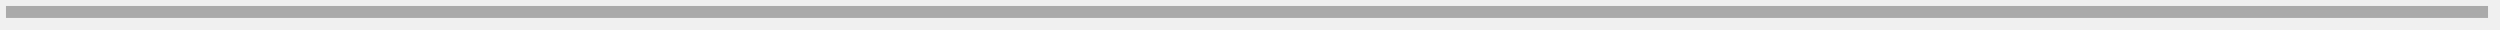
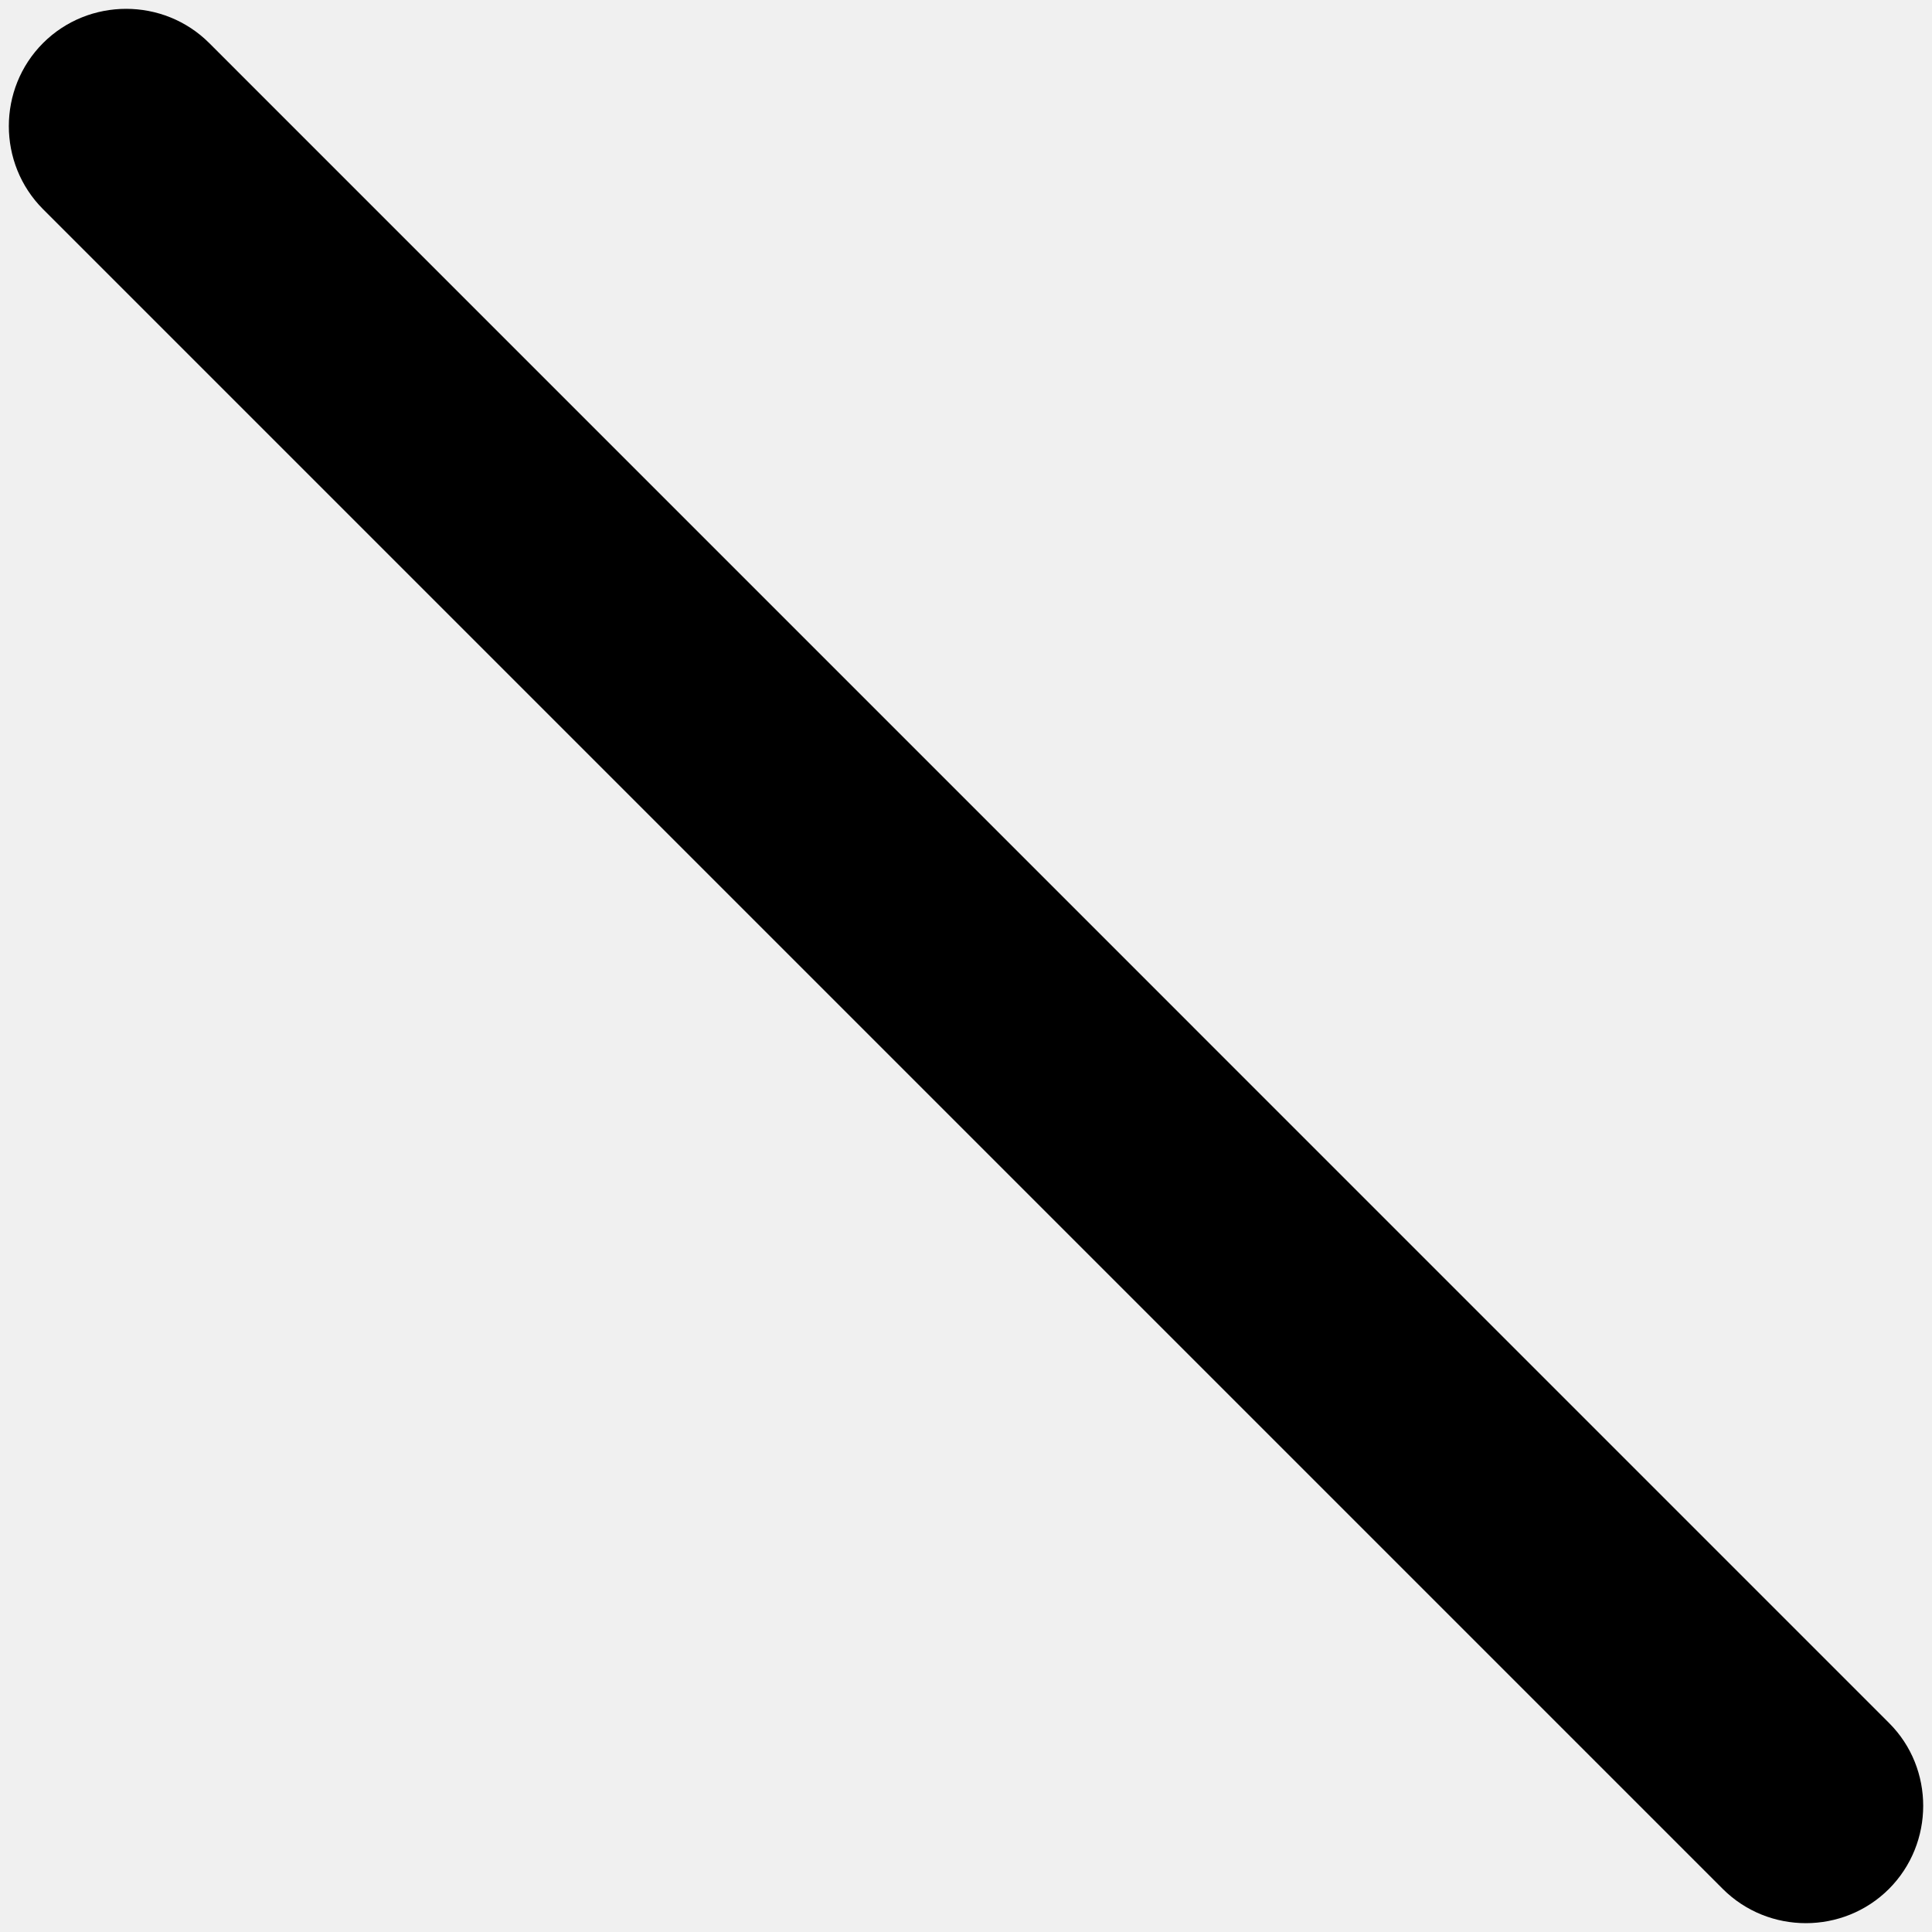
- <svg xmlns="http://www.w3.org/2000/svg" version="1.1" width="418px" height="5px">
-   <g transform="matrix(1 0 0 1 -9 -47 )">
-     <path d="M 0 1  L 415 1  " stroke-width="2" stroke-dasharray="0" stroke="rgba(170, 170, 170, 1)" fill="none" transform="matrix(1 0 0 1 10 48 )" class="stroke" />
+ <svg xmlns="http://www.w3.org/2000/svg" version="1.1" width="21px" height="21px">
+   <defs>
+     <pattern id="BGPattern" patternUnits="userSpaceOnUse" alignment="0 0" imageRepeat="None" />
+     <mask fill="white" id="Clip2070">
+       <path d="M 20.535 18.73  C 21.028 19.223  21.028 20.035  20.532 20.532  C 20.035 21.028  19.223 21.028  18.726 20.532  L 0.468 2.274  C -0.028 1.777  -0.028 0.965  0.468 0.468  C 0.965 -0.028  1.777 -0.028  2.274 0.468  L 20.535 18.73  Z " fill-rule="evenodd" />
+     </mask>
+   </defs>
+   <g transform="matrix(1 0 0 1 -389 -17 )">
+     <path d="M 20.535 18.73  C 21.028 19.223  21.028 20.035  20.532 20.532  C 20.035 21.028  19.223 21.028  18.726 20.532  L 0.468 2.274  C -0.028 1.777  -0.028 0.965  0.468 0.468  C 0.965 -0.028  1.777 -0.028  2.274 0.468  L 20.535 18.73  Z " fill-rule="nonzero" fill="rgba(0, 0, 0, 1)" stroke="none" transform="matrix(1 0 0 1 389 17 )" class="fill" />
+     <path d="M 20.535 18.73  C 21.028 19.223  21.028 20.035  20.532 20.532  C 20.035 21.028  19.223 21.028  18.726 20.532  L 0.468 2.274  C -0.028 1.777  -0.028 0.965  0.468 0.468  C 0.965 -0.028  1.777 -0.028  2.274 0.468  L 20.535 18.73  Z " stroke-width="0" stroke-dasharray="0" stroke="rgba(255, 255, 255, 0)" fill="none" transform="matrix(1 0 0 1 389 17 )" class="stroke" mask="url(#Clip2070)" />
  </g>
</svg>
